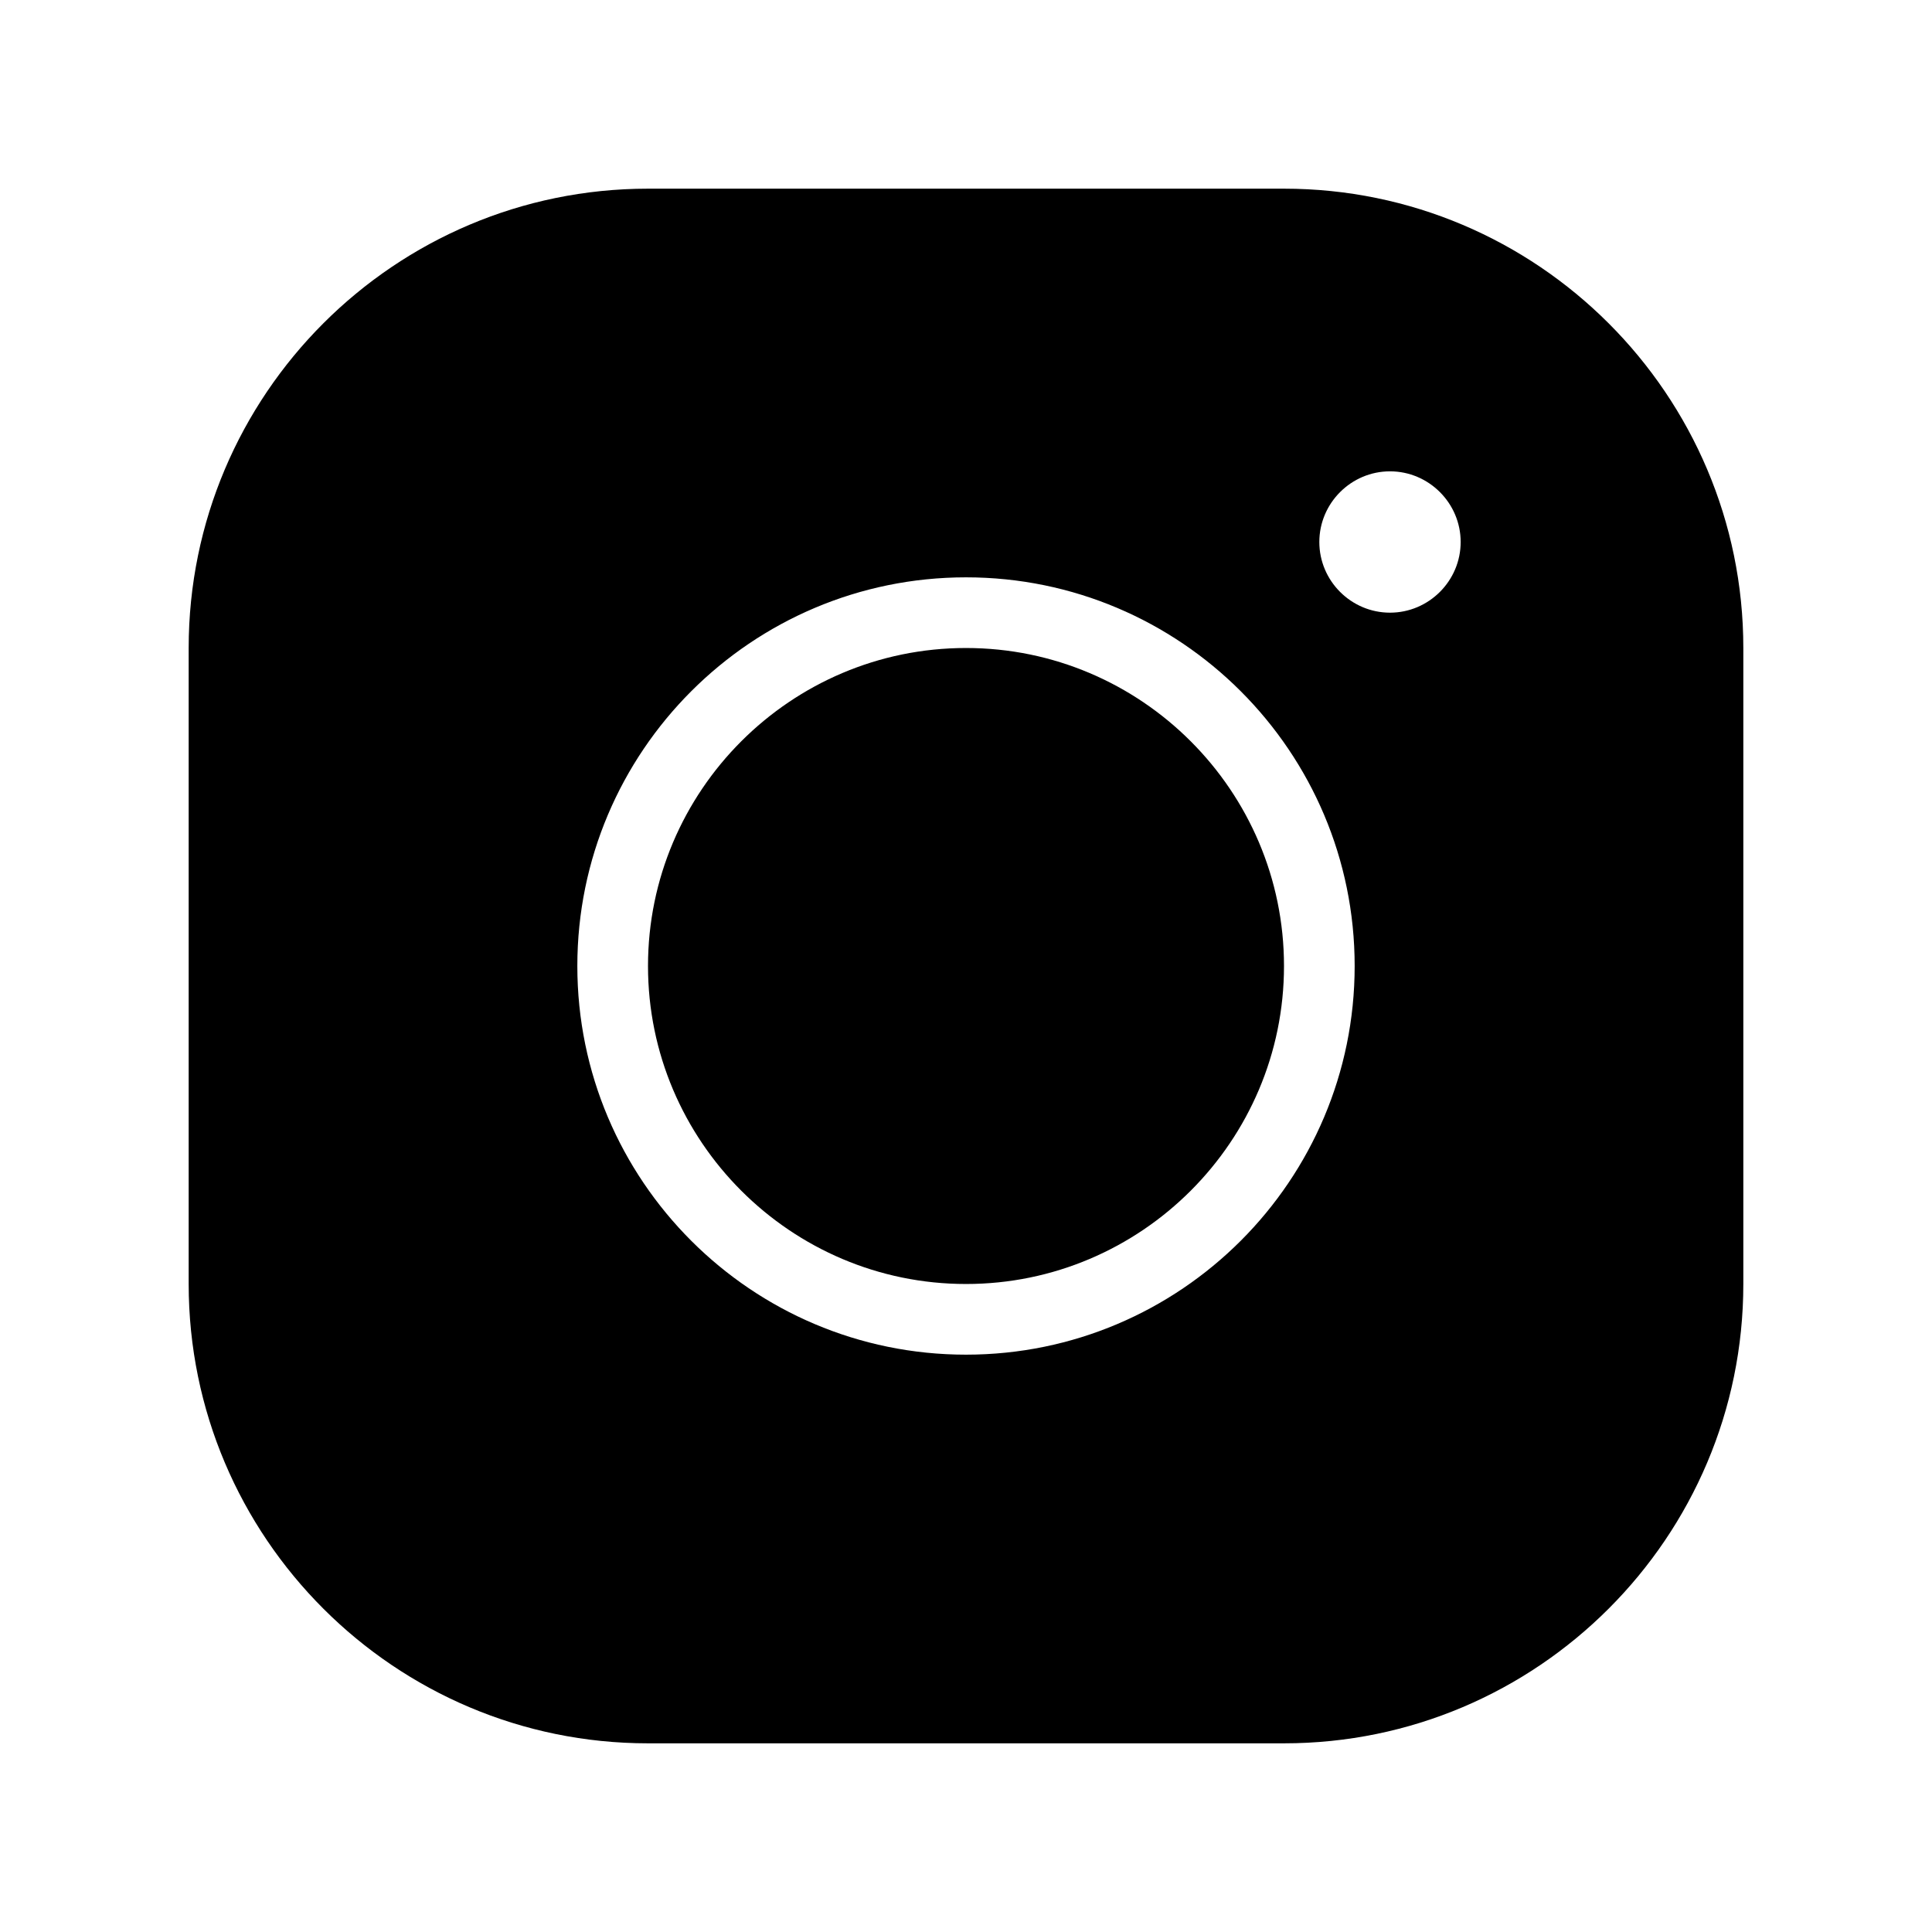
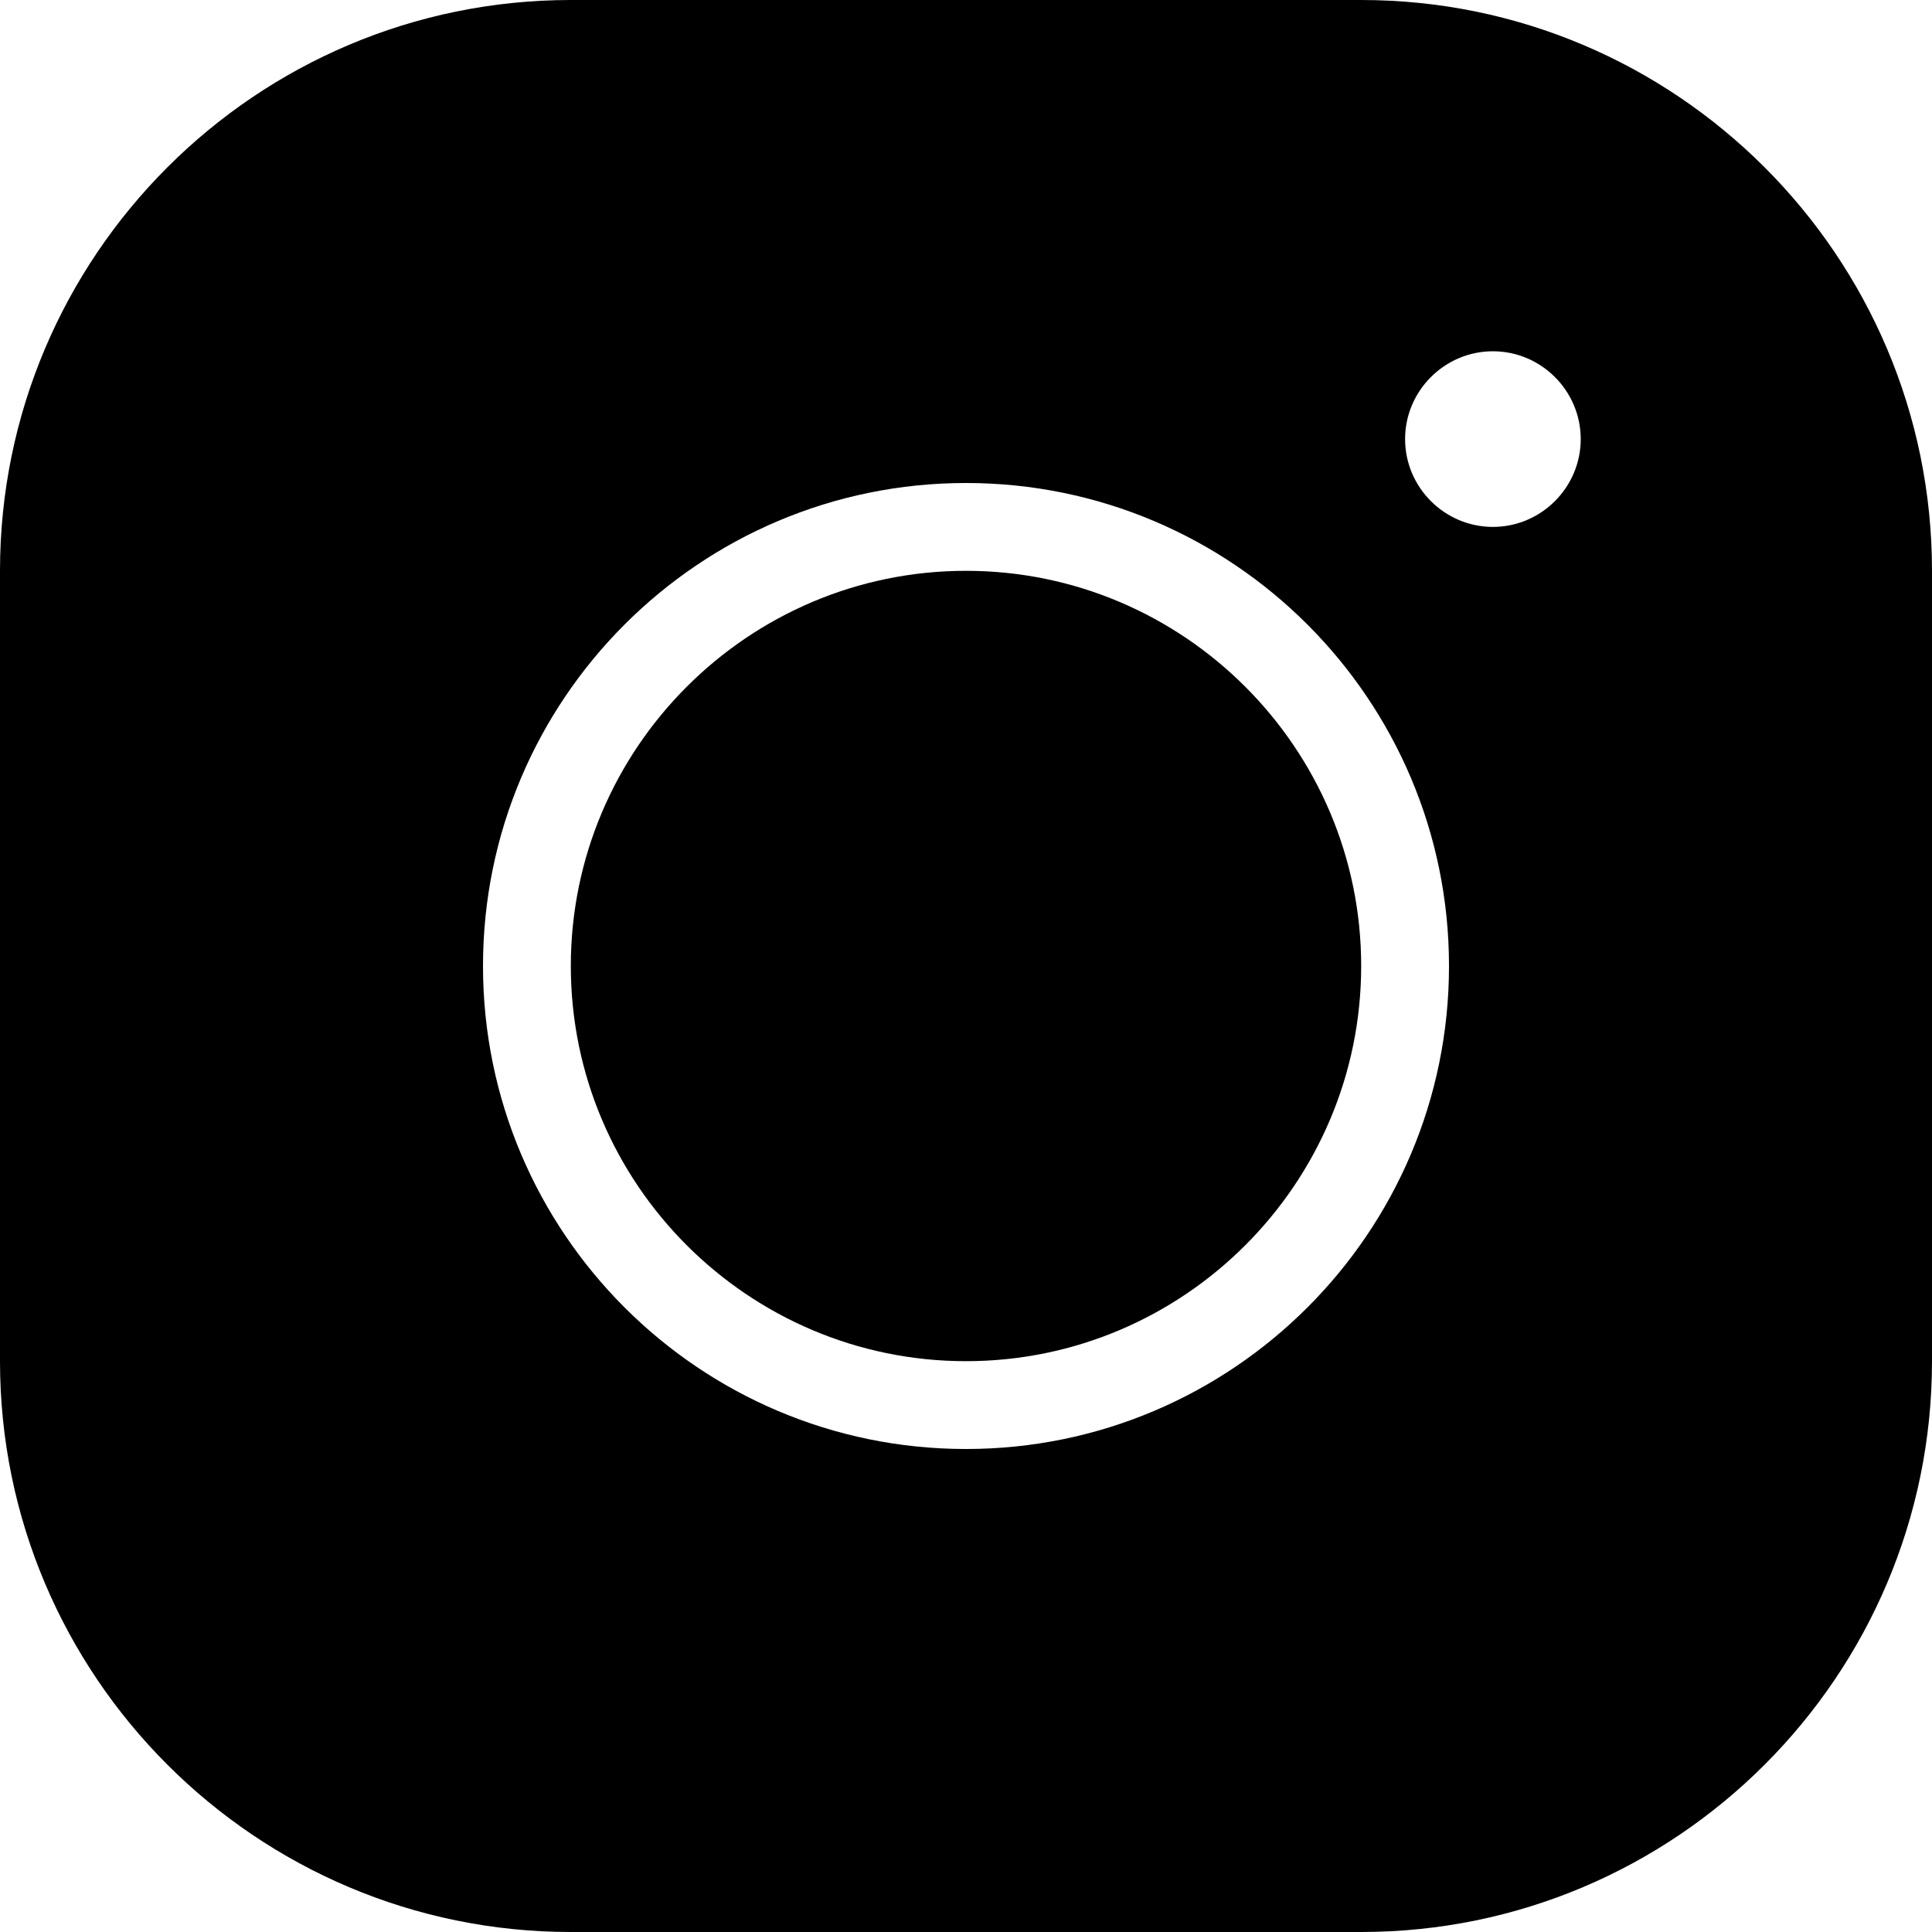
<svg xmlns="http://www.w3.org/2000/svg" version="1.1" id="Layer_1" x="0px" y="0px" viewBox="0 0 1024 1024" style="enable-background:new 0 0 1024 1024;" xml:space="preserve">
-   <path d="M343.455,100C209.18,100,100,209.18,100,343.455v337.091C100,814.82,209.18,924,343.455,924h337.091  C814.82,924,924,814.82,924,680.545V343.455C924,209.18,814.82,100,680.545,100H343.455z M736.727,249.818  c20.6,0,37.455,16.855,37.455,37.455s-16.855,37.455-37.455,37.455s-37.455-16.855-37.455-37.455S716.127,249.818,736.727,249.818z   M512,306c113.675,0,206,92.325,206,206s-92.325,206-206,206s-206-92.325-206-206S398.325,306,512,306z M512,343.455  c-92.887,0-168.545,75.658-168.545,168.545S419.113,680.545,512,680.545S680.545,604.887,680.545,512S604.887,343.455,512,343.455z" />
+   <path d="M302.545,0C135.68,0,0,135.68,0,302.545v418.909C0,888.32,135.68,1024,302.545,1024h418.909  C888.32,1024,1024,888.32,1024,721.455V302.545C1024,135.68,888.32,0,721.455,0H302.545z M791.273,186.182  c25.6,0,46.545,20.945,46.545,46.545c0,25.6-20.945,46.545-46.545,46.545c-25.6,0-46.545-20.945-46.545-46.545  C744.727,207.127,765.673,186.182,791.273,186.182z M512,256c141.265,0,256,114.735,256,256S653.265,768,512,768  S256,653.265,256,512S370.735,256,512,256z M512,302.545c-115.433,0-209.455,94.022-209.455,209.455S396.567,721.455,512,721.455  S721.455,627.433,721.455,512S627.433,302.545,512,302.545z" />
</svg>
